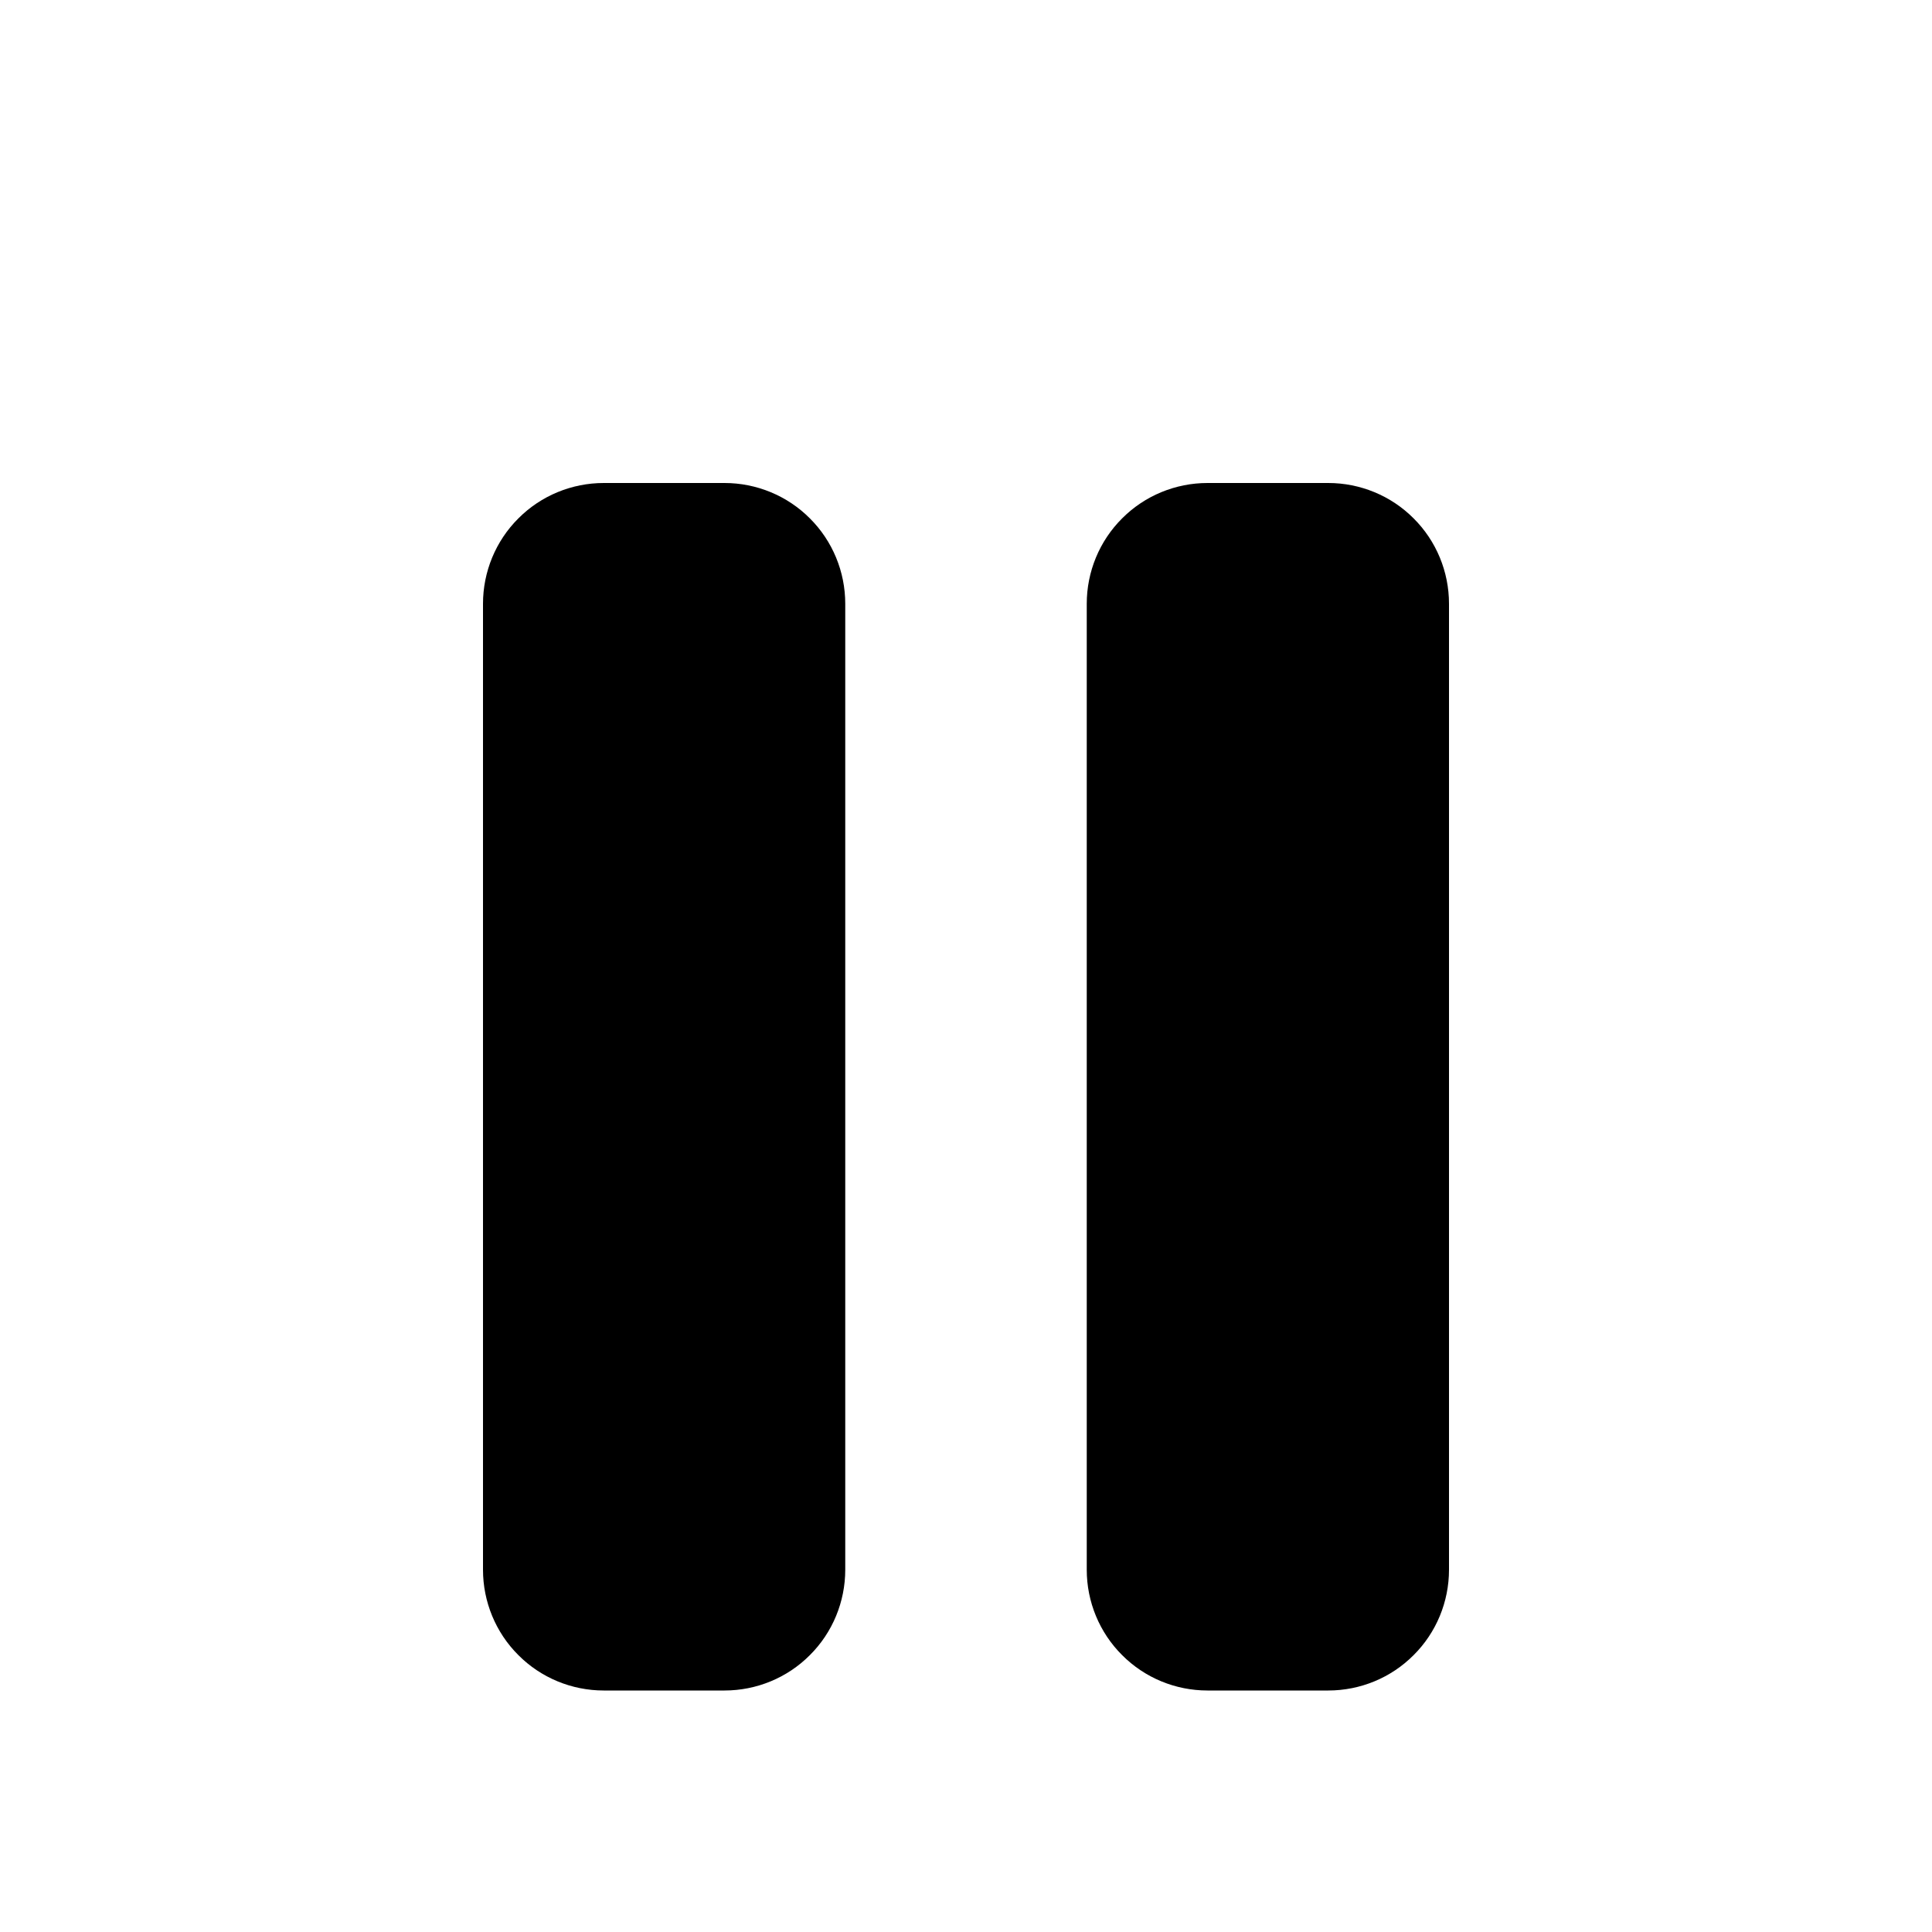
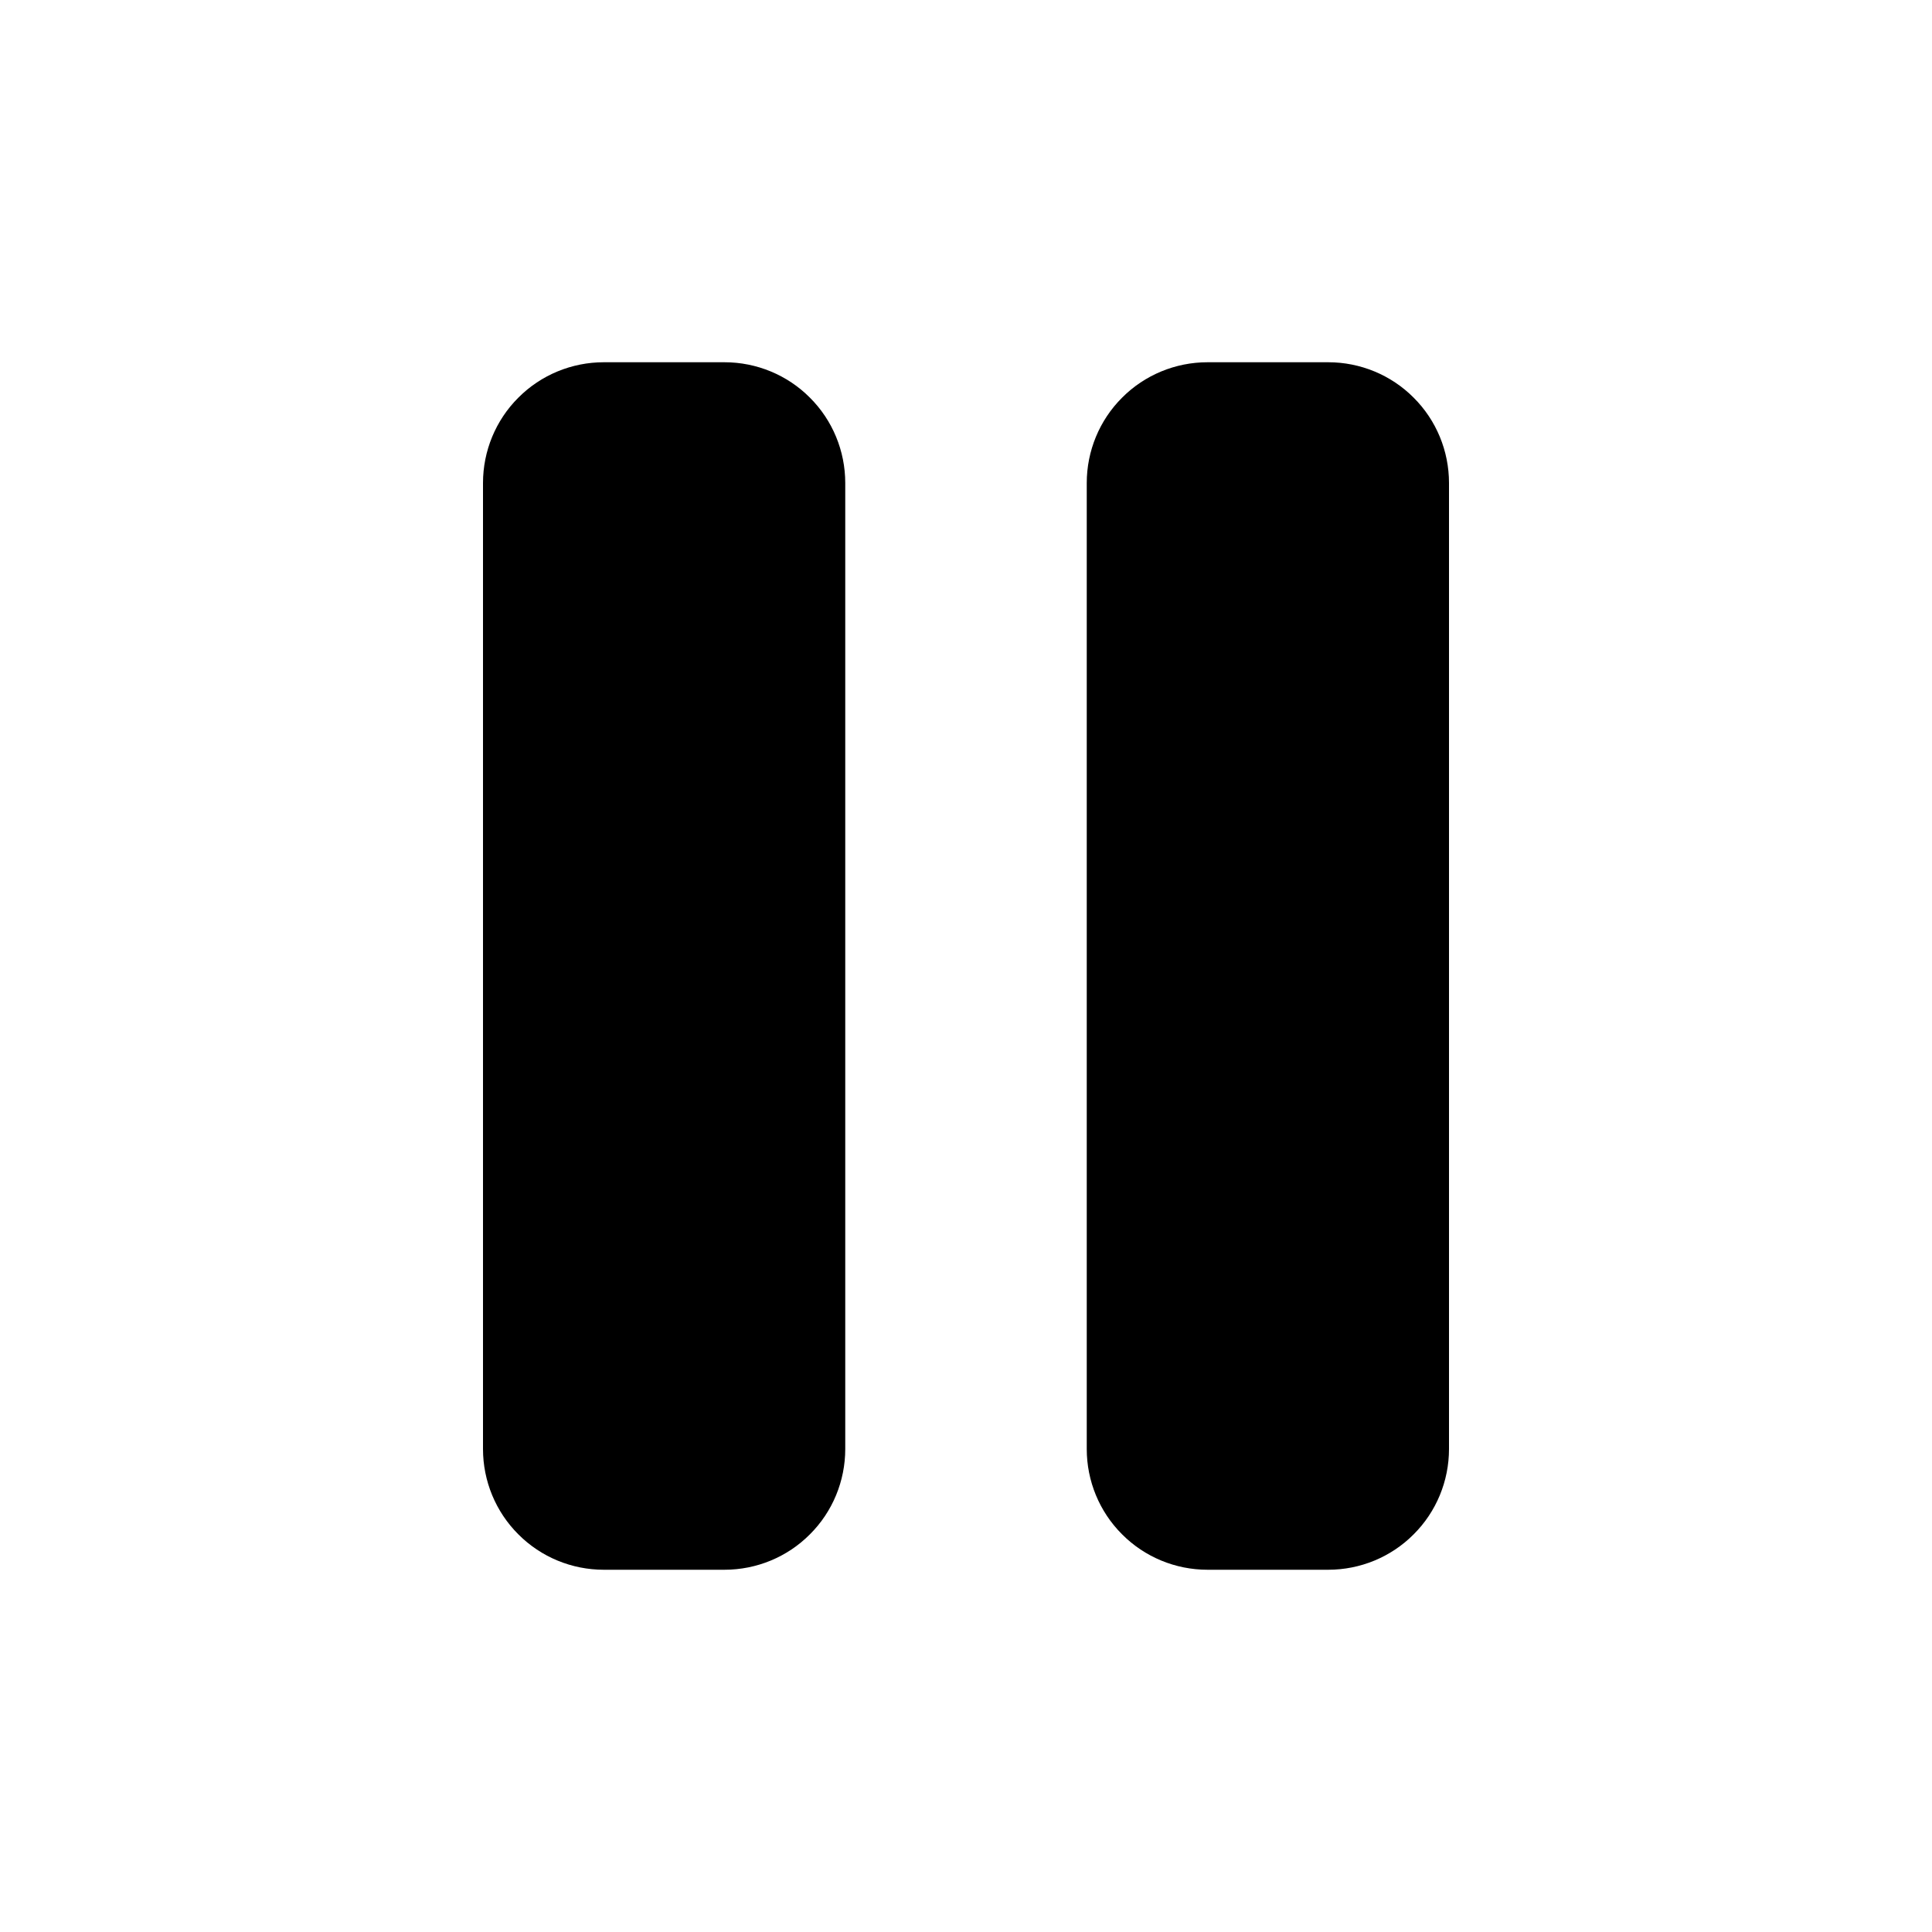
- <svg xmlns="http://www.w3.org/2000/svg" viewBox="-4 -4 16 16">
-   <path color="white" d="M2 0H1C0.735 0 0.48 0.105 0.293 0.293C0.105 0.48 0 0.735 0 1V9C0 9.265 0.105 9.52 0.293 9.707C0.48 9.895 0.735 10 1 10H2C2.265 10 2.52 9.895 2.707 9.707C2.895 9.52 3 9.265 3 9V1C3 0.735 2.895 0.48 2.707 0.293C2.52 0.105 2.265 0 2 0ZM7 0H6C5.735 0 5.48 0.105 5.293 0.293C5.105 0.48 5 0.735 5 1V9C5 9.265 5.105 9.52 5.293 9.707C5.48 9.895 5.735 10 6 10H7C7.265 10 7.52 9.895 7.707 9.707C7.895 9.52 8 9.265 8 9V1C8 0.735 7.895 0.48 7.707 0.293C7.52 0.105 7.265 0 7 0Z" fill="black" />
+ <svg xmlns="http://www.w3.org/2000/svg" viewBox="-4 -3 16 16">
+   <path d="M2 0H1C0.735 0 0.48 0.105 0.293 0.293C0.105 0.48 0 0.735 0 1V9C0 9.265 0.105 9.52 0.293 9.707C0.48 9.895 0.735 10 1 10H2C2.265 10 2.52 9.895 2.707 9.707C2.895 9.52 3 9.265 3 9V1C3 0.735 2.895 0.48 2.707 0.293C2.52 0.105 2.265 0 2 0ZM7 0H6C5.735 0 5.48 0.105 5.293 0.293C5.105 0.48 5 0.735 5 1V9C5 9.265 5.105 9.52 5.293 9.707C5.48 9.895 5.735 10 6 10H7C7.265 10 7.52 9.895 7.707 9.707C7.895 9.52 8 9.265 8 9V1C8 0.735 7.895 0.48 7.707 0.293C7.52 0.105 7.265 0 7 0Z" fill="black" />
</svg>
